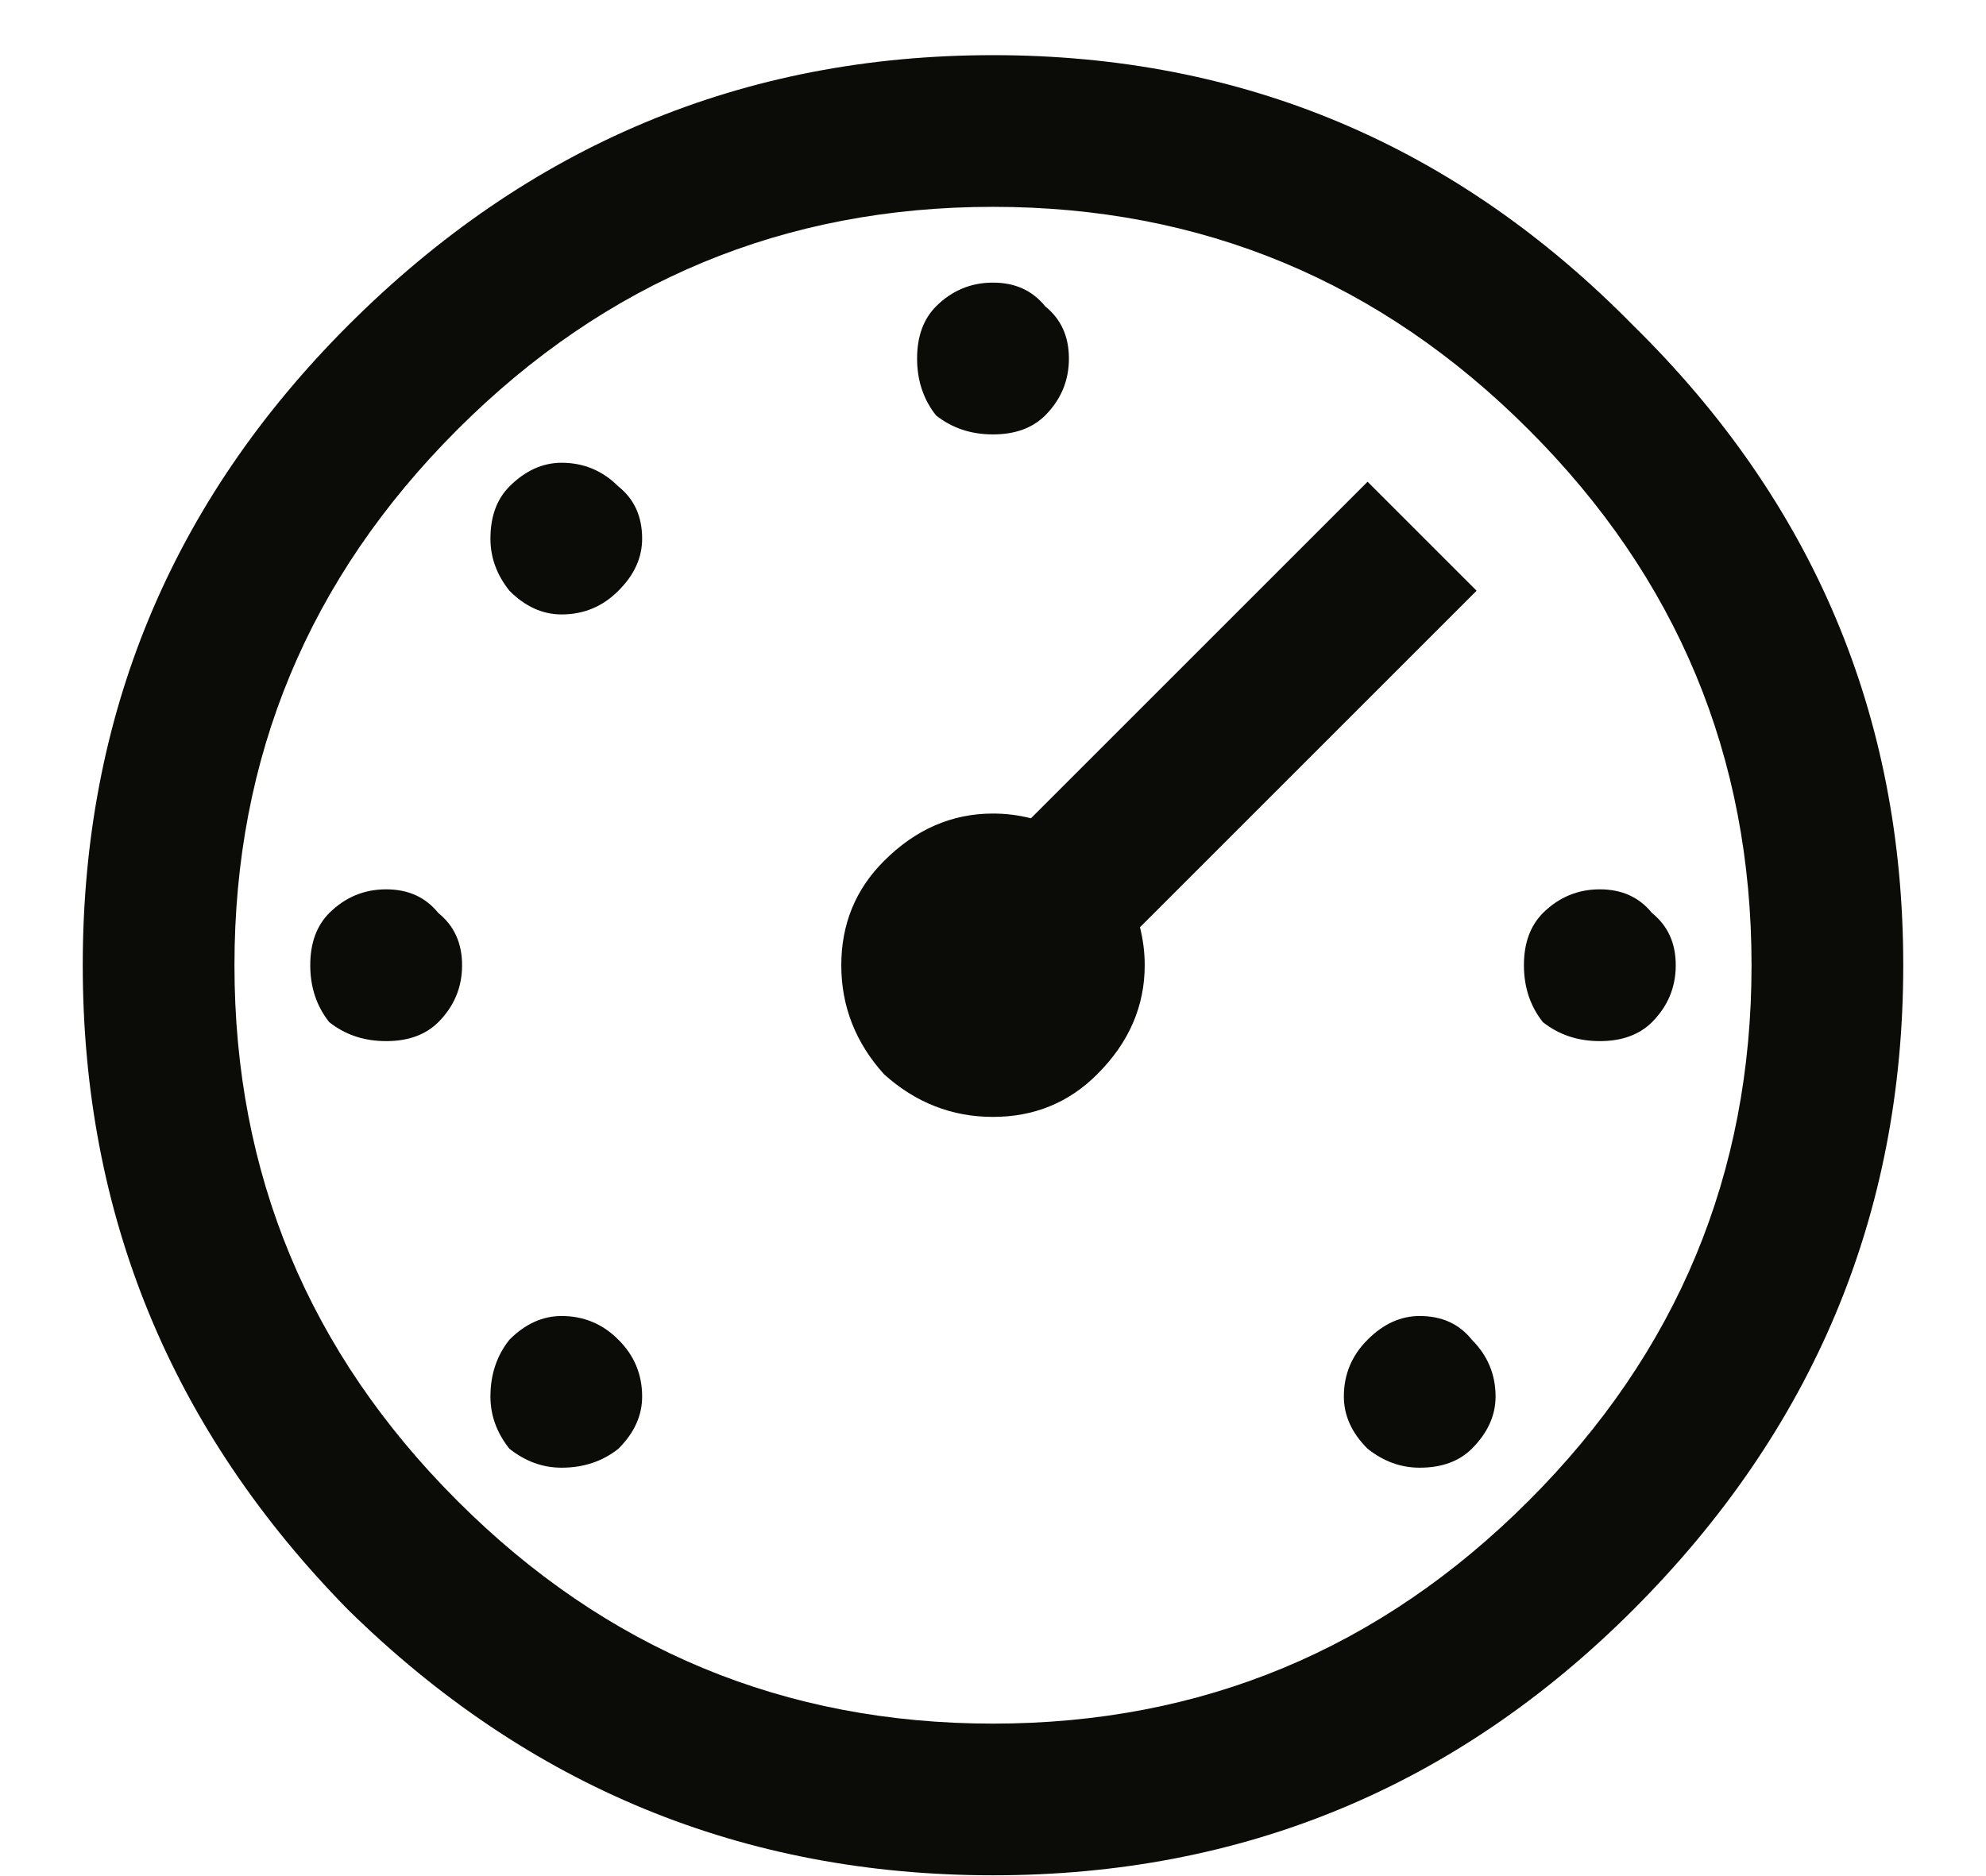
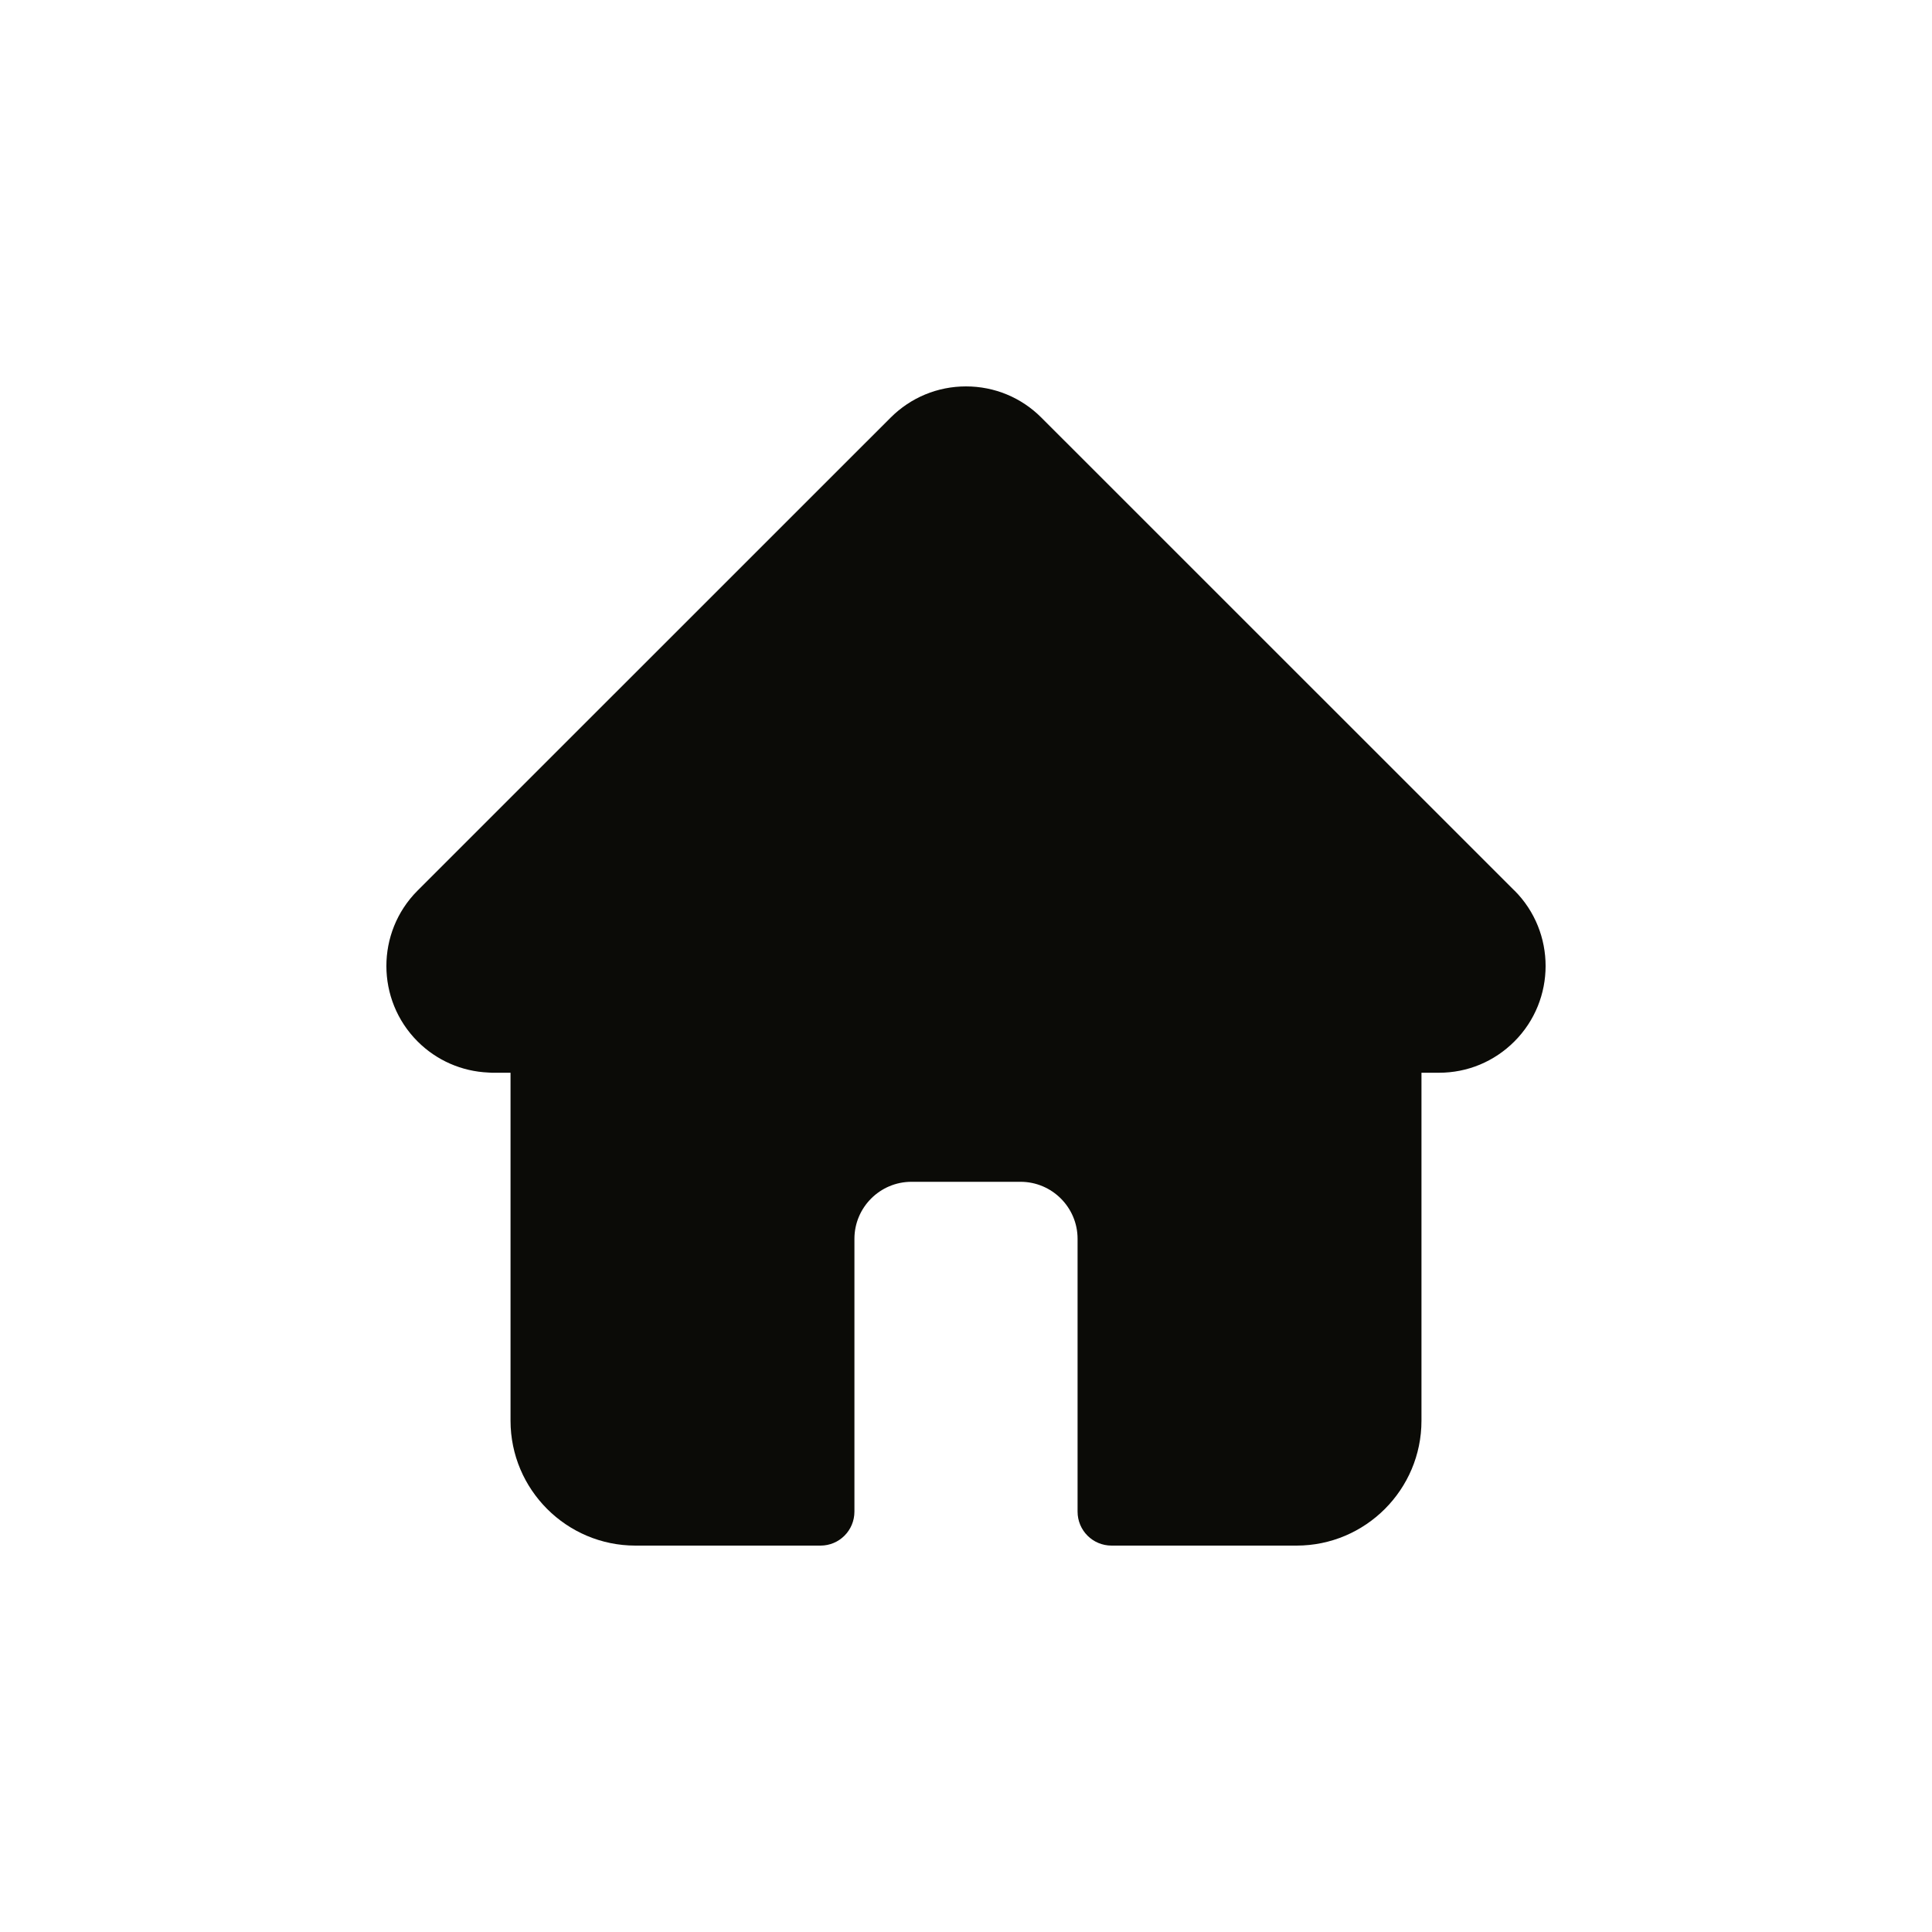
- <svg xmlns="http://www.w3.org/2000/svg" width="18" height="17" viewBox="0 0 18 17" fill="none">
-   <path d="M3.156 2.949C4.789 1.316 6.737 0.5 9 0.5C11.263 0.5 13.197 1.316 14.801 2.949C16.434 4.553 17.25 6.487 17.25 8.75C17.25 11.013 16.434 12.961 14.801 14.594C13.197 16.198 11.263 17 9 17C6.737 17 4.789 16.198 3.156 14.594C1.552 12.961 0.75 11.013 0.75 8.75C0.75 6.487 1.552 4.553 3.156 2.949ZM13.855 3.895C12.509 2.548 10.891 1.875 9 1.875C7.109 1.875 5.491 2.548 4.145 3.895C2.798 5.241 2.125 6.859 2.125 8.75C2.125 10.641 2.798 12.259 4.145 13.605C5.491 14.952 7.109 15.625 9 15.625C10.891 15.625 12.509 14.952 13.855 13.605C15.202 12.259 15.875 10.641 15.875 8.75C15.875 6.859 15.202 5.241 13.855 3.895ZM8.484 2.777C8.628 2.634 8.799 2.562 9 2.562C9.201 2.562 9.358 2.634 9.473 2.777C9.616 2.892 9.688 3.049 9.688 3.25C9.688 3.451 9.616 3.622 9.473 3.766C9.358 3.88 9.201 3.938 9 3.938C8.799 3.938 8.628 3.88 8.484 3.766C8.37 3.622 8.312 3.451 8.312 3.25C8.312 3.049 8.37 2.892 8.484 2.777ZM4.617 4.41C4.76 4.267 4.918 4.195 5.09 4.195C5.29 4.195 5.462 4.267 5.605 4.41C5.749 4.525 5.82 4.682 5.82 4.883C5.82 5.055 5.749 5.212 5.605 5.355C5.462 5.499 5.29 5.57 5.09 5.57C4.918 5.57 4.76 5.499 4.617 5.355C4.503 5.212 4.445 5.055 4.445 4.883C4.445 4.682 4.503 4.525 4.617 4.41ZM12.395 4.367L13.383 5.355L10.332 8.406C10.361 8.521 10.375 8.635 10.375 8.75C10.375 9.122 10.232 9.452 9.945 9.738C9.688 9.996 9.372 10.125 9 10.125C8.628 10.125 8.298 9.996 8.012 9.738C7.754 9.452 7.625 9.122 7.625 8.75C7.625 8.378 7.754 8.062 8.012 7.805C8.298 7.518 8.628 7.375 9 7.375C9.115 7.375 9.229 7.389 9.344 7.418L12.395 4.367ZM2.984 8.277C3.128 8.134 3.299 8.062 3.5 8.062C3.701 8.062 3.858 8.134 3.973 8.277C4.116 8.392 4.188 8.549 4.188 8.75C4.188 8.951 4.116 9.122 3.973 9.266C3.858 9.38 3.701 9.438 3.5 9.438C3.299 9.438 3.128 9.38 2.984 9.266C2.87 9.122 2.812 8.951 2.812 8.75C2.812 8.549 2.87 8.392 2.984 8.277ZM13.984 8.277C14.128 8.134 14.3 8.062 14.5 8.062C14.7 8.062 14.858 8.134 14.973 8.277C15.116 8.392 15.188 8.549 15.188 8.75C15.188 8.951 15.116 9.122 14.973 9.266C14.858 9.38 14.7 9.438 14.5 9.438C14.3 9.438 14.128 9.38 13.984 9.266C13.87 9.122 13.812 8.951 13.812 8.75C13.812 8.549 13.87 8.392 13.984 8.277ZM4.617 12.145C4.76 12.001 4.918 11.93 5.09 11.93C5.29 11.93 5.462 12.001 5.605 12.145C5.749 12.288 5.82 12.46 5.82 12.66C5.82 12.832 5.749 12.99 5.605 13.133C5.462 13.247 5.29 13.305 5.09 13.305C4.918 13.305 4.76 13.247 4.617 13.133C4.503 12.99 4.445 12.832 4.445 12.66C4.445 12.46 4.503 12.288 4.617 12.145ZM12.395 12.145C12.538 12.001 12.695 11.93 12.867 11.93C13.068 11.93 13.225 12.001 13.34 12.145C13.483 12.288 13.555 12.46 13.555 12.66C13.555 12.832 13.483 12.99 13.34 13.133C13.225 13.247 13.068 13.305 12.867 13.305C12.695 13.305 12.538 13.247 12.395 13.133C12.251 12.99 12.18 12.832 12.18 12.66C12.18 12.46 12.251 12.288 12.395 12.145Z" fill="#0B0B07" />
+ <svg xmlns="http://www.w3.org/2000/svg" width="20" height="20" viewBox="0 0 20 20" fill="none">
+   <path d="M15.678 9.219L15.677 9.219L10.781 4.324C10.573 4.115 10.295 4 10 4C9.705 4 9.428 4.115 9.219 4.324L4.326 9.216C4.324 9.218 4.322 9.219 4.321 9.221C3.892 9.652 3.893 10.351 4.323 10.781C4.519 10.977 4.779 11.091 5.056 11.103C5.067 11.104 5.079 11.105 5.09 11.105H5.285V14.707C5.285 15.42 5.865 16 6.578 16H8.494C8.688 16 8.845 15.843 8.845 15.648V12.824C8.845 12.499 9.11 12.234 9.435 12.234H10.565C10.89 12.234 11.155 12.499 11.155 12.824V15.648C11.155 15.843 11.312 16 11.507 16H13.422C14.135 16 14.715 15.42 14.715 14.707V11.105H14.896C15.191 11.105 15.468 10.99 15.677 10.781C16.107 10.351 16.108 9.65 15.678 9.219Z" fill="#0B0B07" />
</svg>
